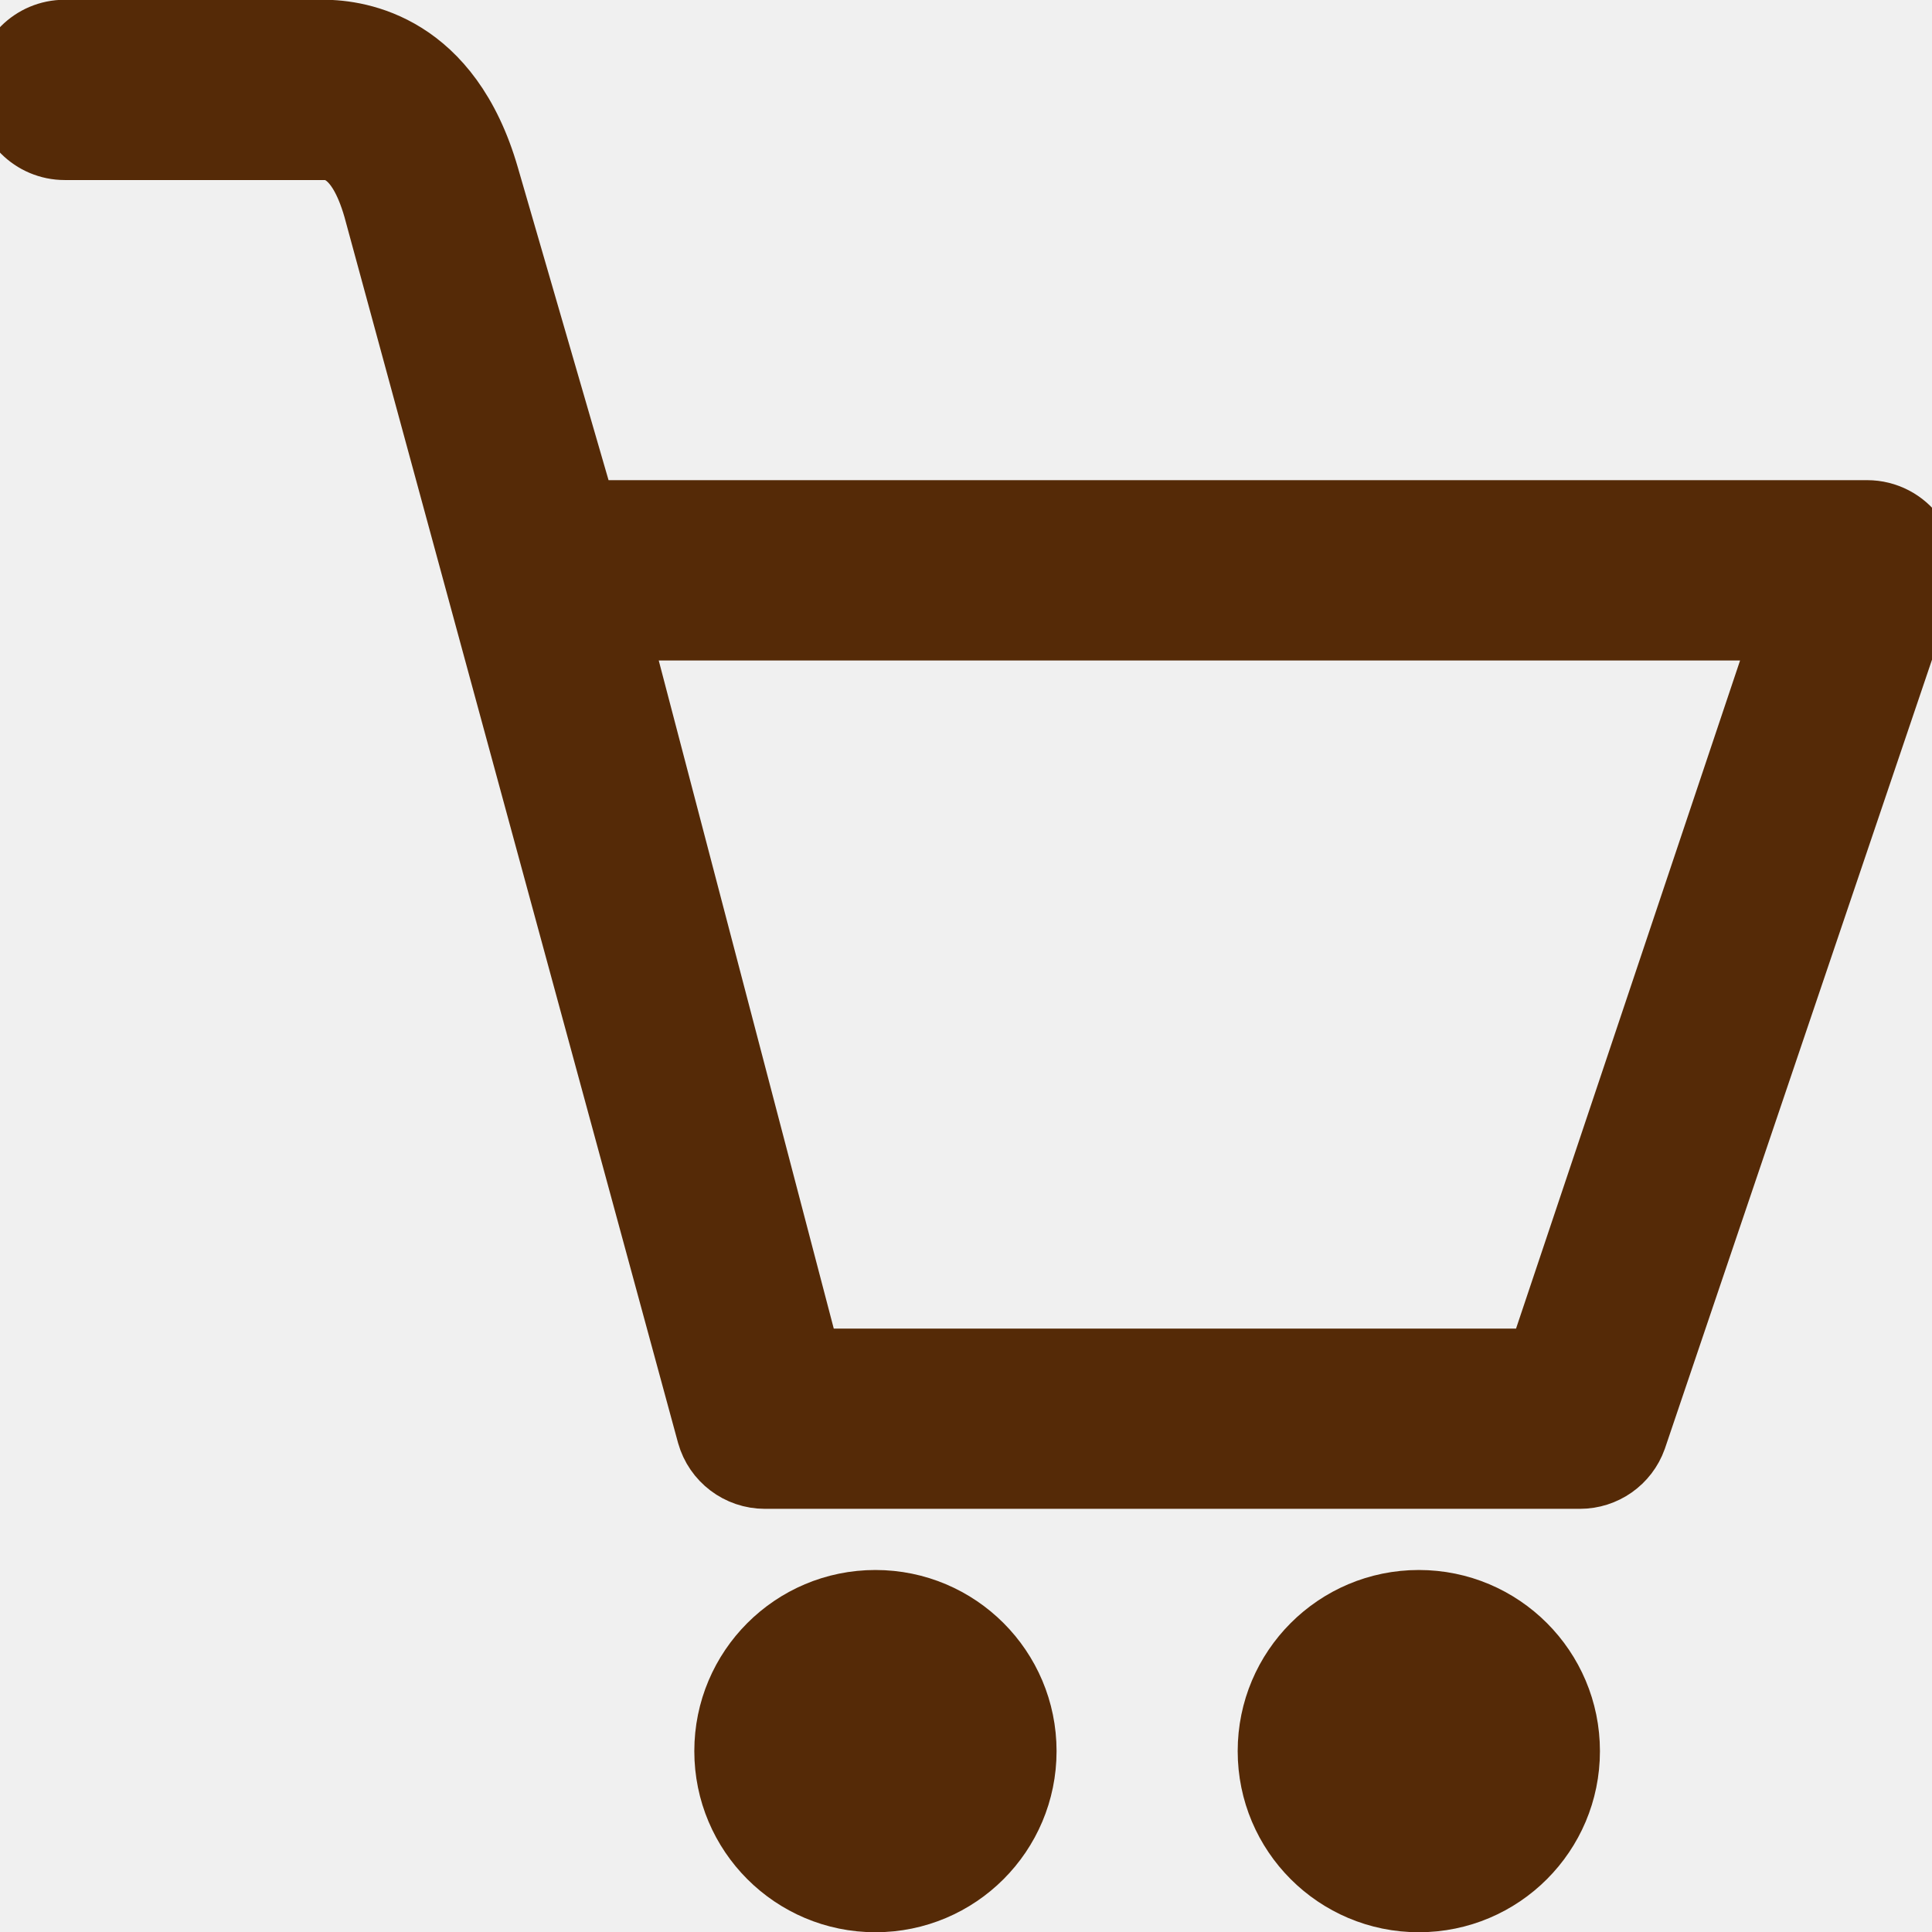
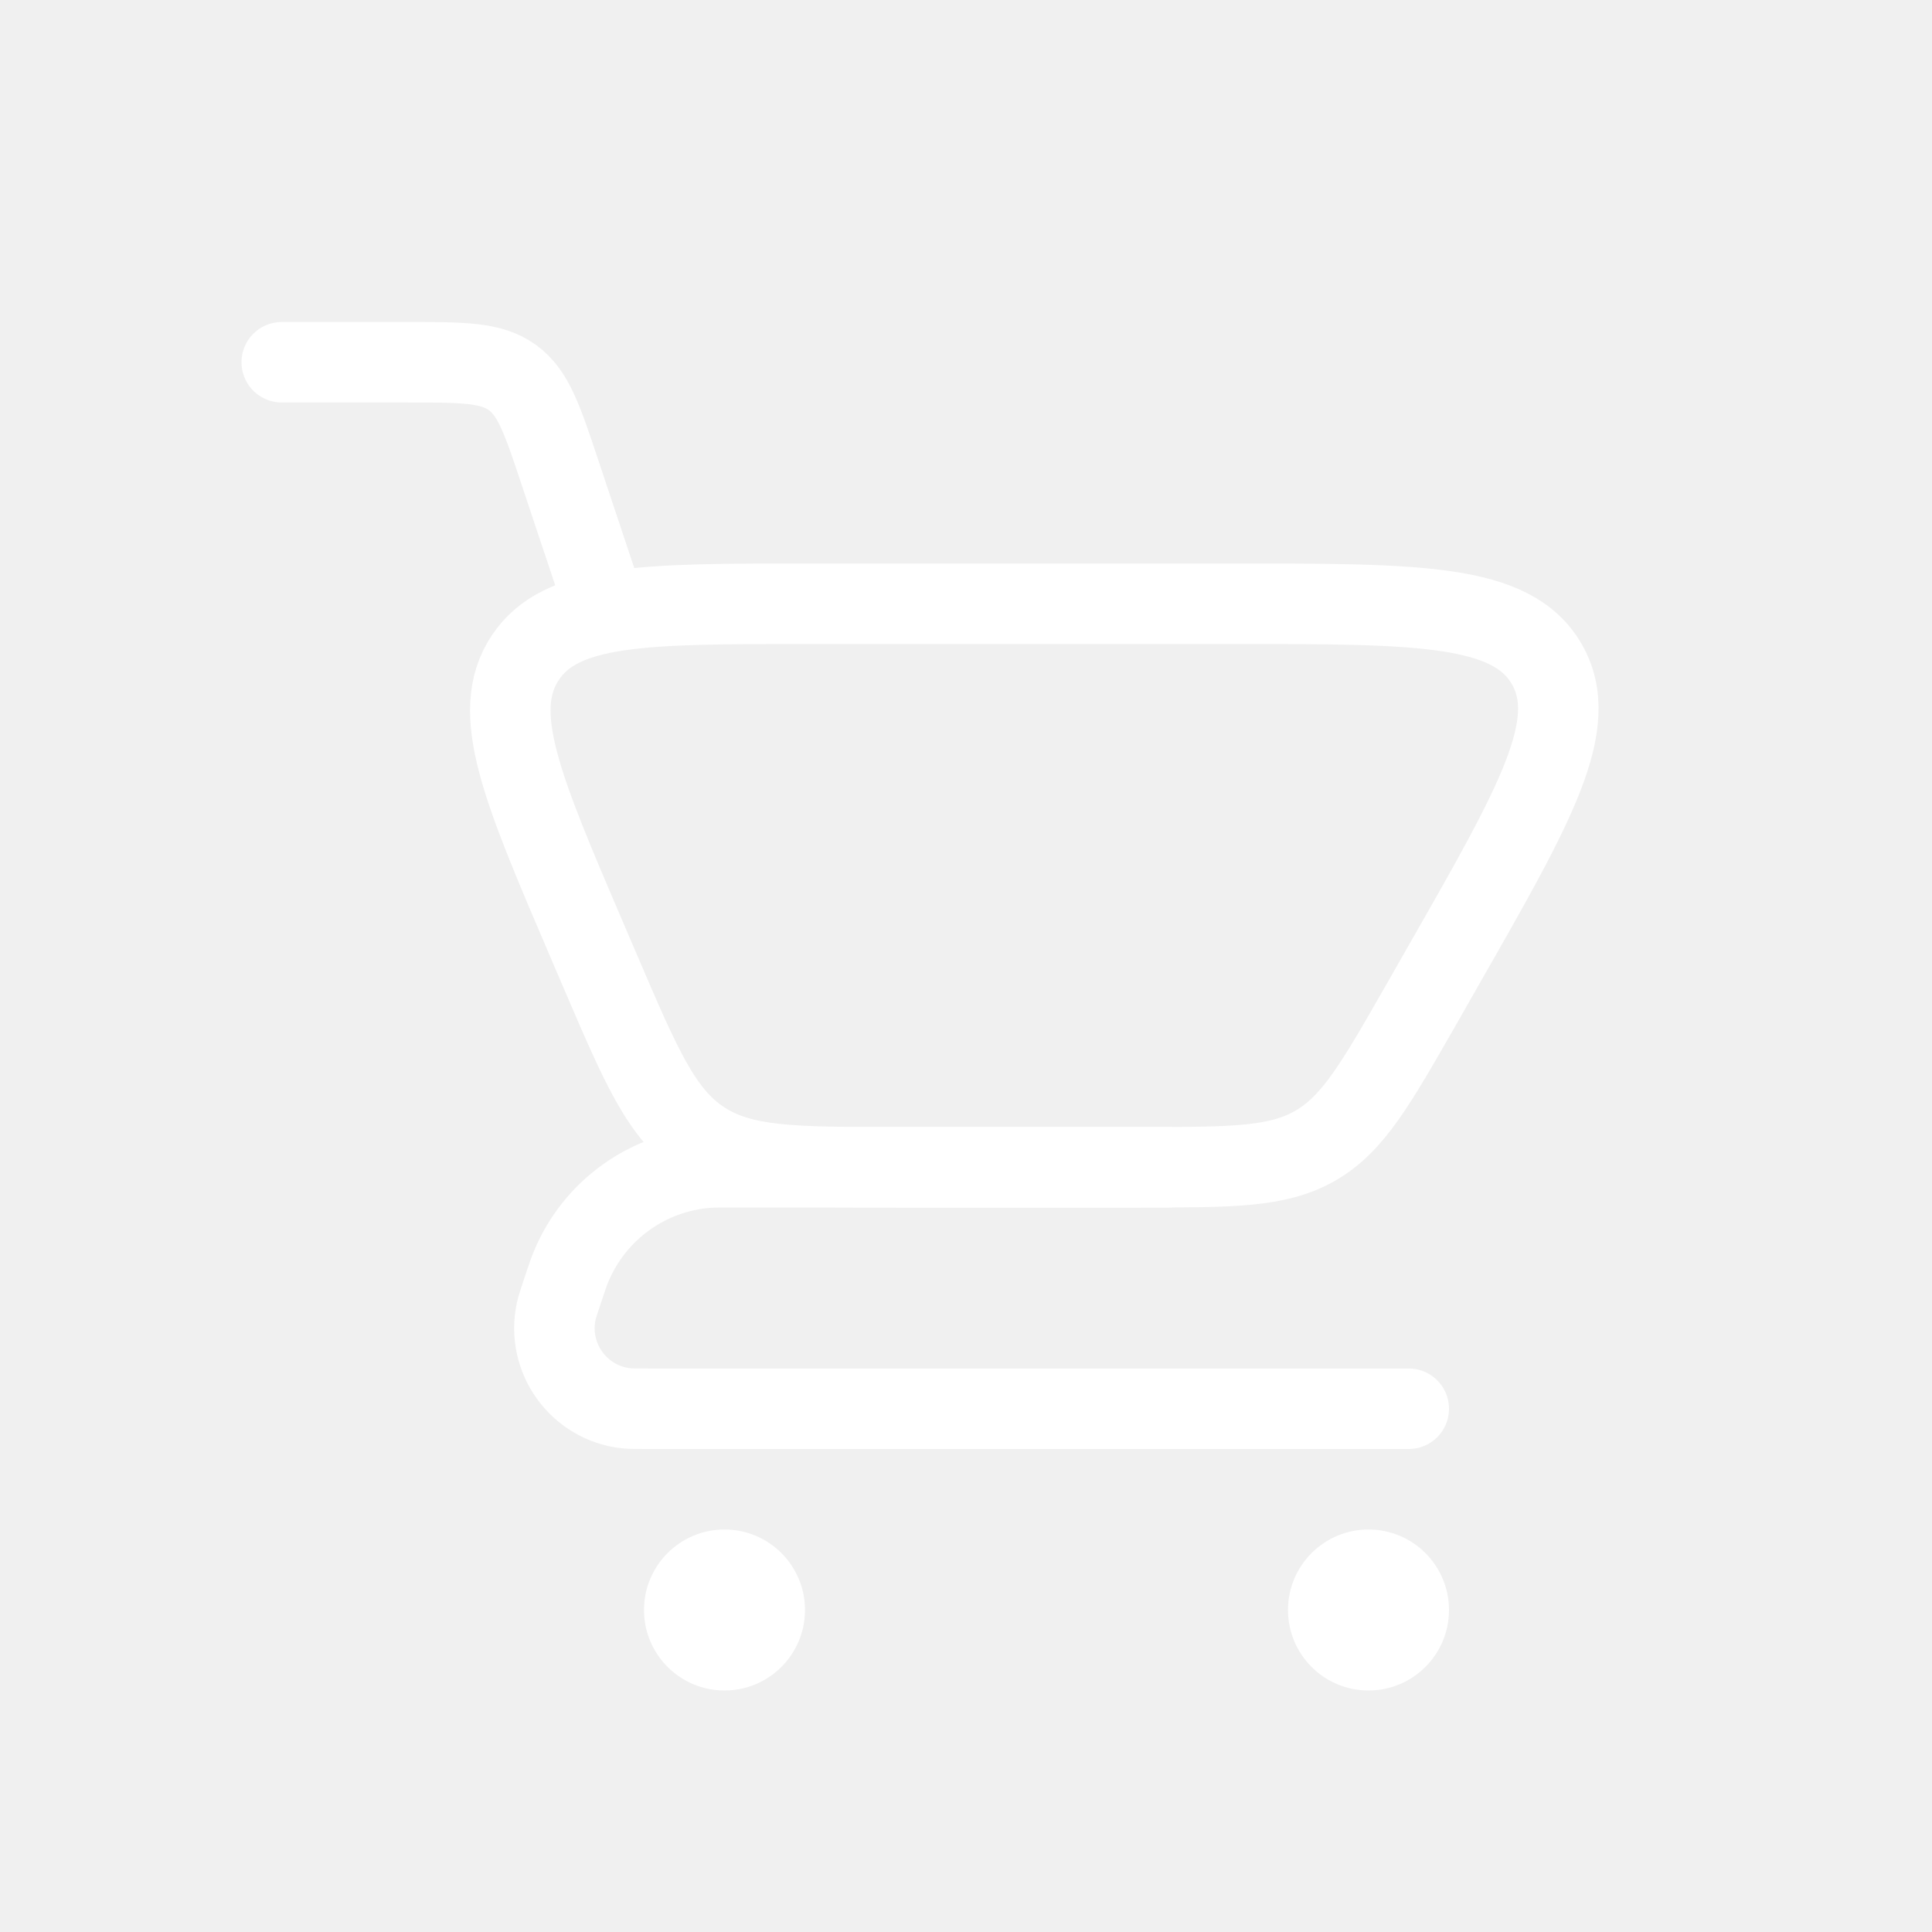
- <svg xmlns="http://www.w3.org/2000/svg" fill="#552a07" width="800px" height="800px" viewBox="0 0 32 32" version="1.1" stroke="#552a07">
+ <svg xmlns="http://www.w3.org/2000/svg" width="800px" height="800px" viewBox="0 0 24 24" fill="none">
  <g id="SVGRepo_bgCarrier" stroke-width="0" />
  <g id="SVGRepo_tracerCarrier" stroke-linecap="round" stroke-linejoin="round" />
  <g id="SVGRepo_iconCarrier">
-     <path d="M31.739 8.875c-0.186-0.264-0.489-0.422-0.812-0.422h-21.223l-1.607-5.54c-0.63-2.182-2.127-2.417-2.741-2.417h-4.284c-0.549 0-0.993 0.445-0.993 0.993s0.445 0.993 0.993 0.993h4.283c0.136 0 0.549 0 0.831 0.974l5.527 20.311c0.12 0.428 0.511 0.724 0.956 0.724h13.499c0.419 0 0.793-0.262 0.934-0.657l4.758-14.053c0.11-0.304 0.064-0.643-0.122-0.907zM25.47 22.506h-12.046l-3.161-12.066h19.253zM23.5 26.504c-1.381 0-2.5 1.119-2.5 2.5s1.119 2.5 2.5 2.5 2.5-1.119 2.5-2.5c0-1.381-1.119-2.5-2.5-2.5zM14.5 26.504c-1.381 0-2.5 1.119-2.5 2.5s1.119 2.5 2.5 2.5 2.5-1.119 2.5-2.5c0-1.381-1.119-2.5-2.5-2.5z" />
+     <path d="M3.5 4.5H5.058C5.754 4.5 6.102 4.5 6.364 4.689C6.626 4.878 6.736 5.208 6.956 5.868L7.5 7.5" stroke="#ffffff" stroke-linecap="round" />
+     <path d="M17.5 17.5H8.051C7.905 17.5 7.832 17.5 7.776 17.494C7.189 17.428 6.786 16.869 6.909 16.291C6.921 16.237 6.944 16.167 6.99 16.029V16.029C7.042 15.875 7.067 15.798 7.096 15.73C7.386 15.034 8.043 14.561 8.794 14.505C8.868 14.5 8.949 14.5 9.111 14.5H14.5" stroke="#ffffff" stroke-linecap="round" stroke-linejoin="round" />
+     <path d="M14.179 14.5H11.138C9.858 14.5 9.219 14.5 8.718 14.17C8.217 13.839 7.965 13.252 7.461 12.076L7.292 11.682C6.483 9.793 6.078 8.849 6.523 8.174C6.967 7.5 7.995 7.5 10.05 7.5H15.331C17.63 7.5 18.779 7.5 19.213 8.247C19.646 8.994 19.076 9.992 17.935 11.988L17.652 12.485C17.09 13.468 16.809 13.96 16.343 14.23C15.878 14.5 15.311 14.5 14.179 14.5Z" stroke="#ffffff" stroke-linecap="round" />
+     <circle cx="17" cy="20" r="1" fill="#ffffff" />
+     <circle cx="9" cy="20" r="1" fill="#ffffff" />
  </g>
</svg>
